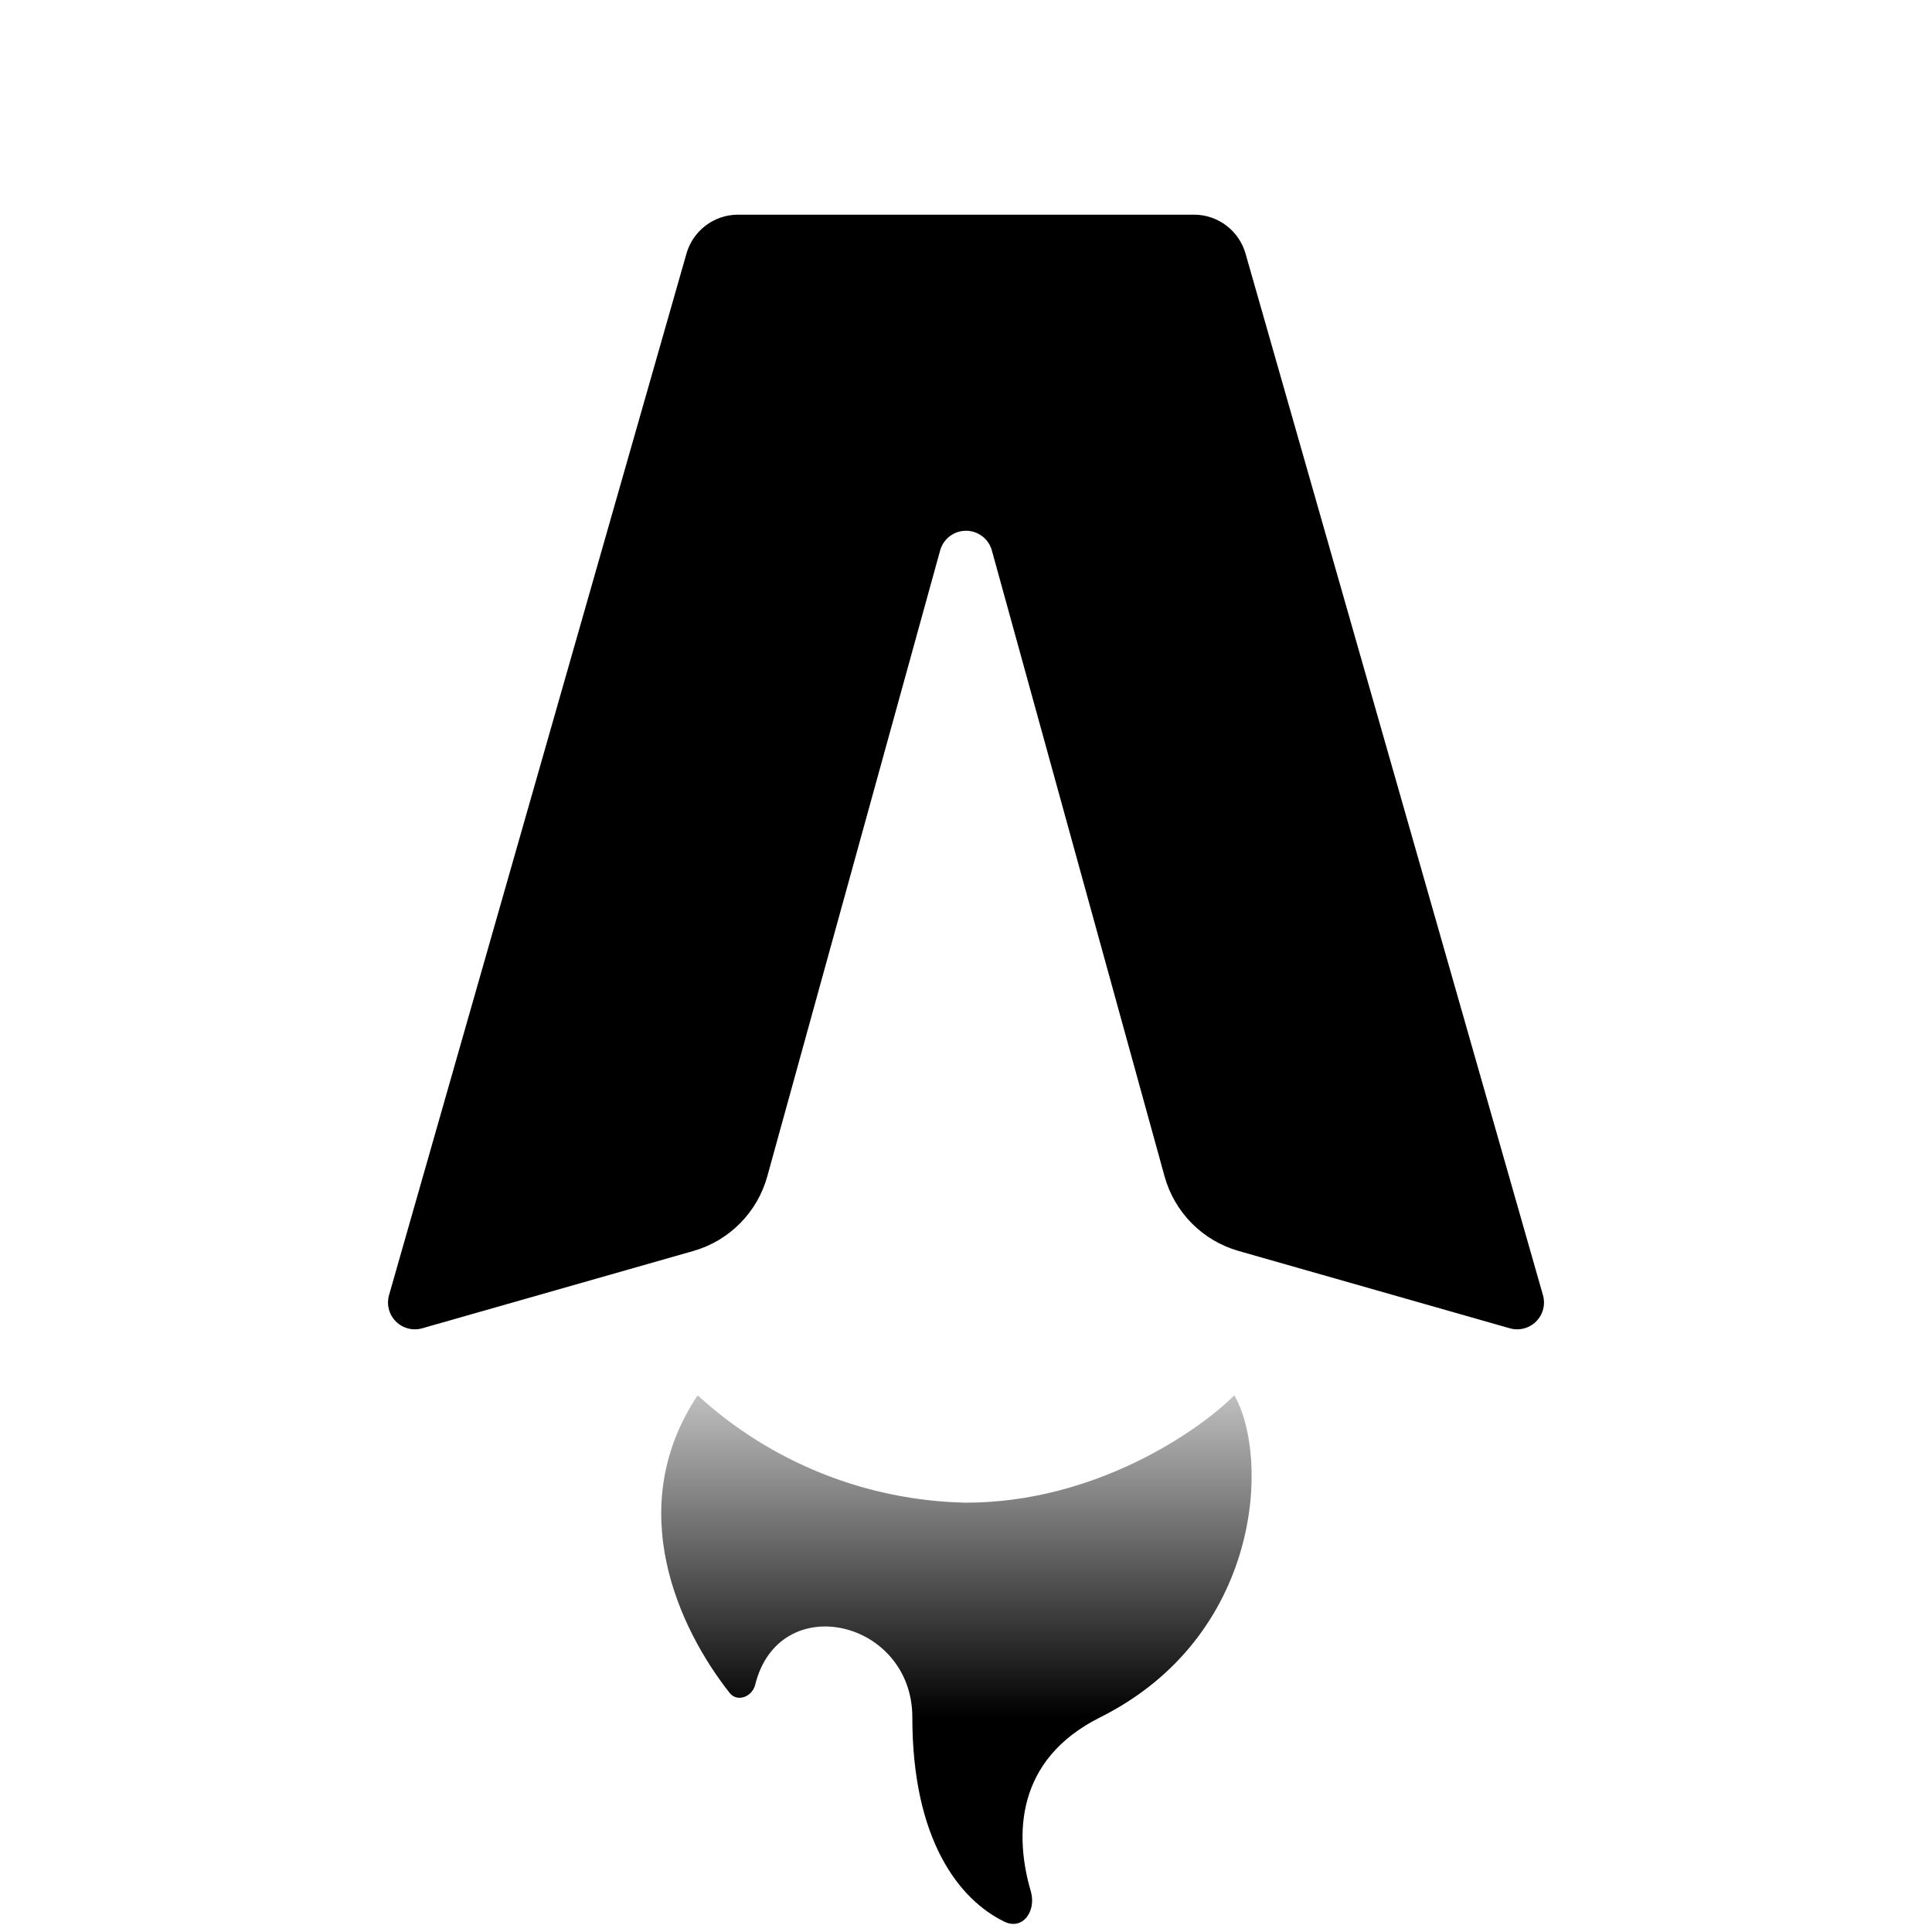
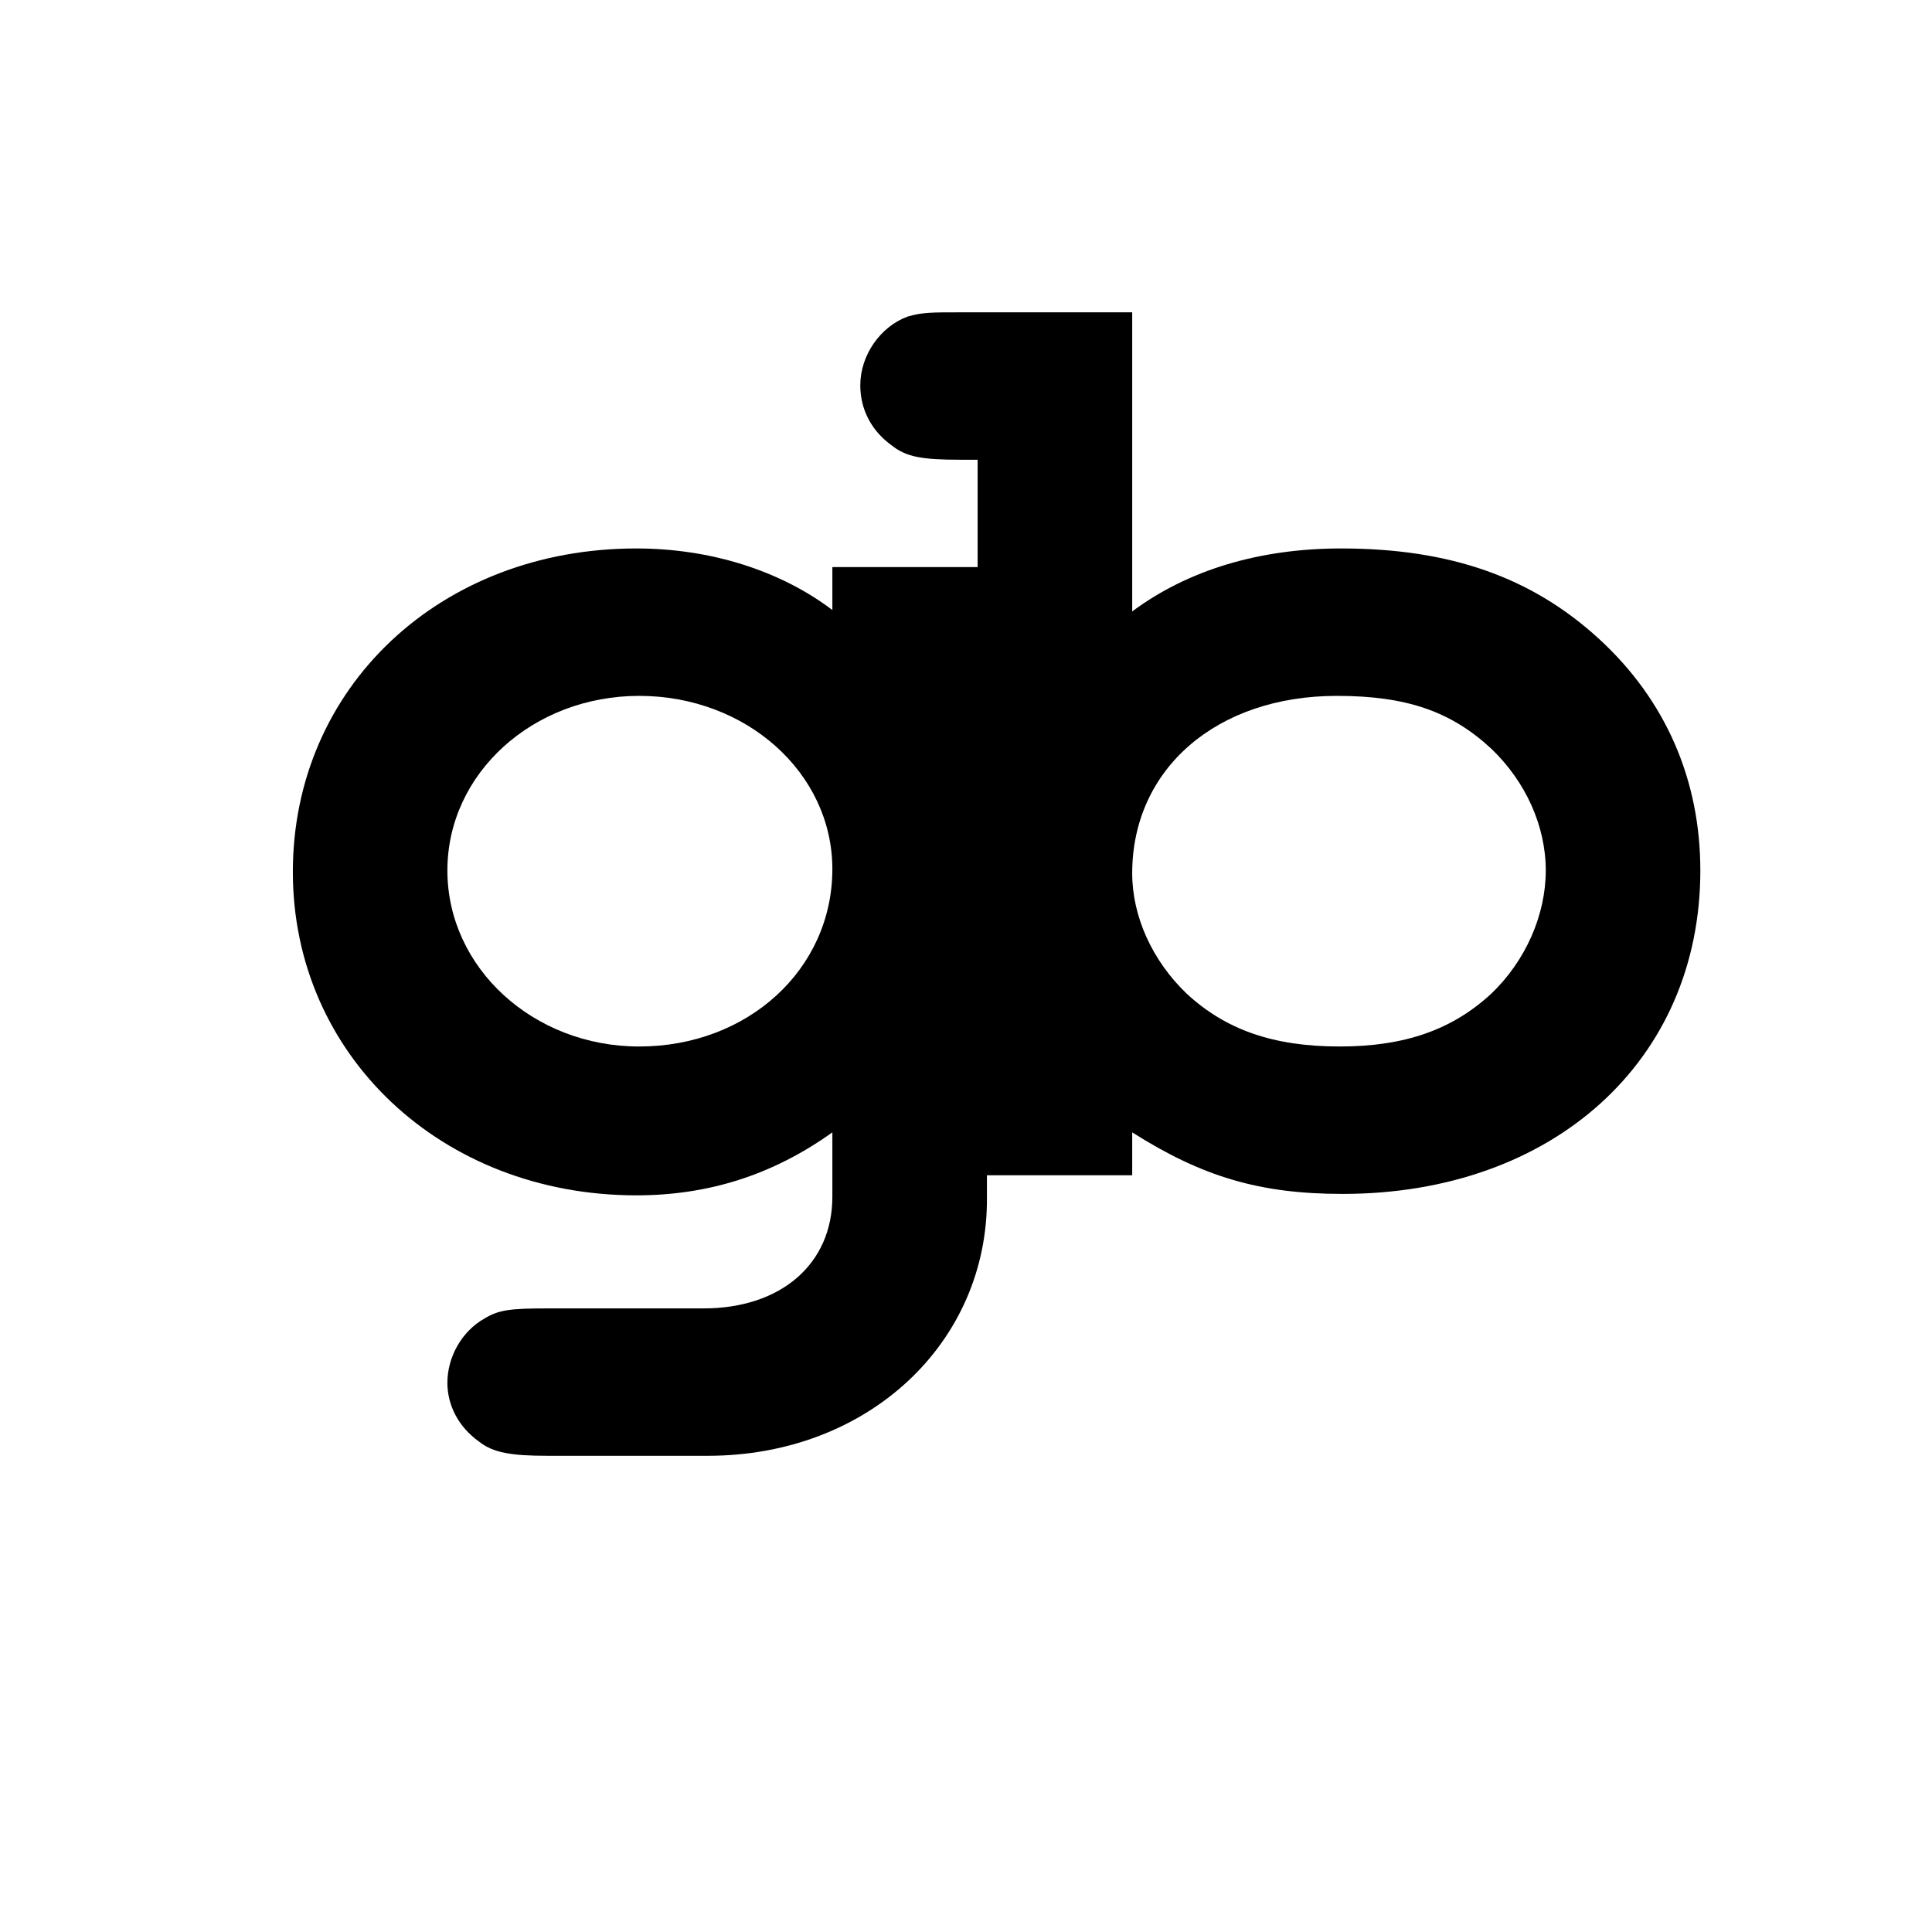
- <svg xmlns="http://www.w3.org/2000/svg" fill="none" viewBox="0 0 36 36">
-   <path fill="#000" d="M22.25 4h-8.5a1 1 0 0 0-.96.73l-5.54 19.4a.5.5 0 0 0 .62.62l5.05-1.44a2 2 0 0 0 1.38-1.4l3.22-11.66a.5.5 0 0 1 .96 0l3.22 11.67a2 2 0 0 0 1.38 1.39l5.05 1.44a.5.5 0 0 0 .62-.62l-5.54-19.4a1 1 0 0 0-.96-.73Z" />
-   <path fill="url(#gradient)" d="M18 28a7.63 7.63 0 0 1-5-2c-1.4 2.1-.35 4.35.6 5.55.14.17.41.07.47-.15.44-1.8 2.93-1.22 2.93.6 0 2.28.87 3.4 1.72 3.81.34.16.59-.2.49-.56-.31-1.05-.29-2.46 1.29-3.25 3-1.5 3.17-4.83 2.5-6-.67.67-2.6 2-5 2Z" />
+ <svg xmlns="http://www.w3.org/2000/svg" version="1.1" width="1080" height="1080" viewBox="0 0 1080 1080" xml:space="preserve">
  <defs>
-     <linearGradient id="gradient" x1="16" x2="16" y1="32" y2="24" gradientUnits="userSpaceOnUse">
-       <stop stop-color="#000" />
-       <stop offset="1" stop-color="#000" stop-opacity="0" />
-     </linearGradient>
-   </defs>
-   <style>
-     @media (prefers-color-scheme:dark){:root{filter:invert(100%)}}
-   </style>
+ </defs>
+   <g transform="matrix(1 0 0 1 540 540)" id="92fff0fd-38e7-411b-bd04-b5a726128ee6">
+     <rect style="stroke: none; stroke-width: 1; stroke-dasharray: none; stroke-linecap: butt; stroke-dashoffset: 0; stroke-linejoin: miter; stroke-miterlimit: 4; fill: rgb(255,255,255); fill-rule: nonzero; opacity: 1; visibility: hidden;" vector-effect="non-scaling-stroke" x="-540" y="-540" rx="0" ry="0" width="1080" height="1080" />
+   </g>
+   <g transform="matrix(1 0 0 1 540 540)" id="eca7081b-a878-4b11-b0ea-5e738375843c">
+ </g>
+   <g transform="matrix(1 0 0 1 540.5 594.17)" style="" id="204659fe-eebe-44a2-b425-6e867ba17c6b">
+     <text xml:space="preserve" font-family="Courier" font-size="800" font-style="normal" font-weight="900">
+       <tspan x="-400" y="62.83">g</tspan>
+       <tspan x="-50" y="62.83">b</tspan>
+     </text>
+   </g>
</svg>
